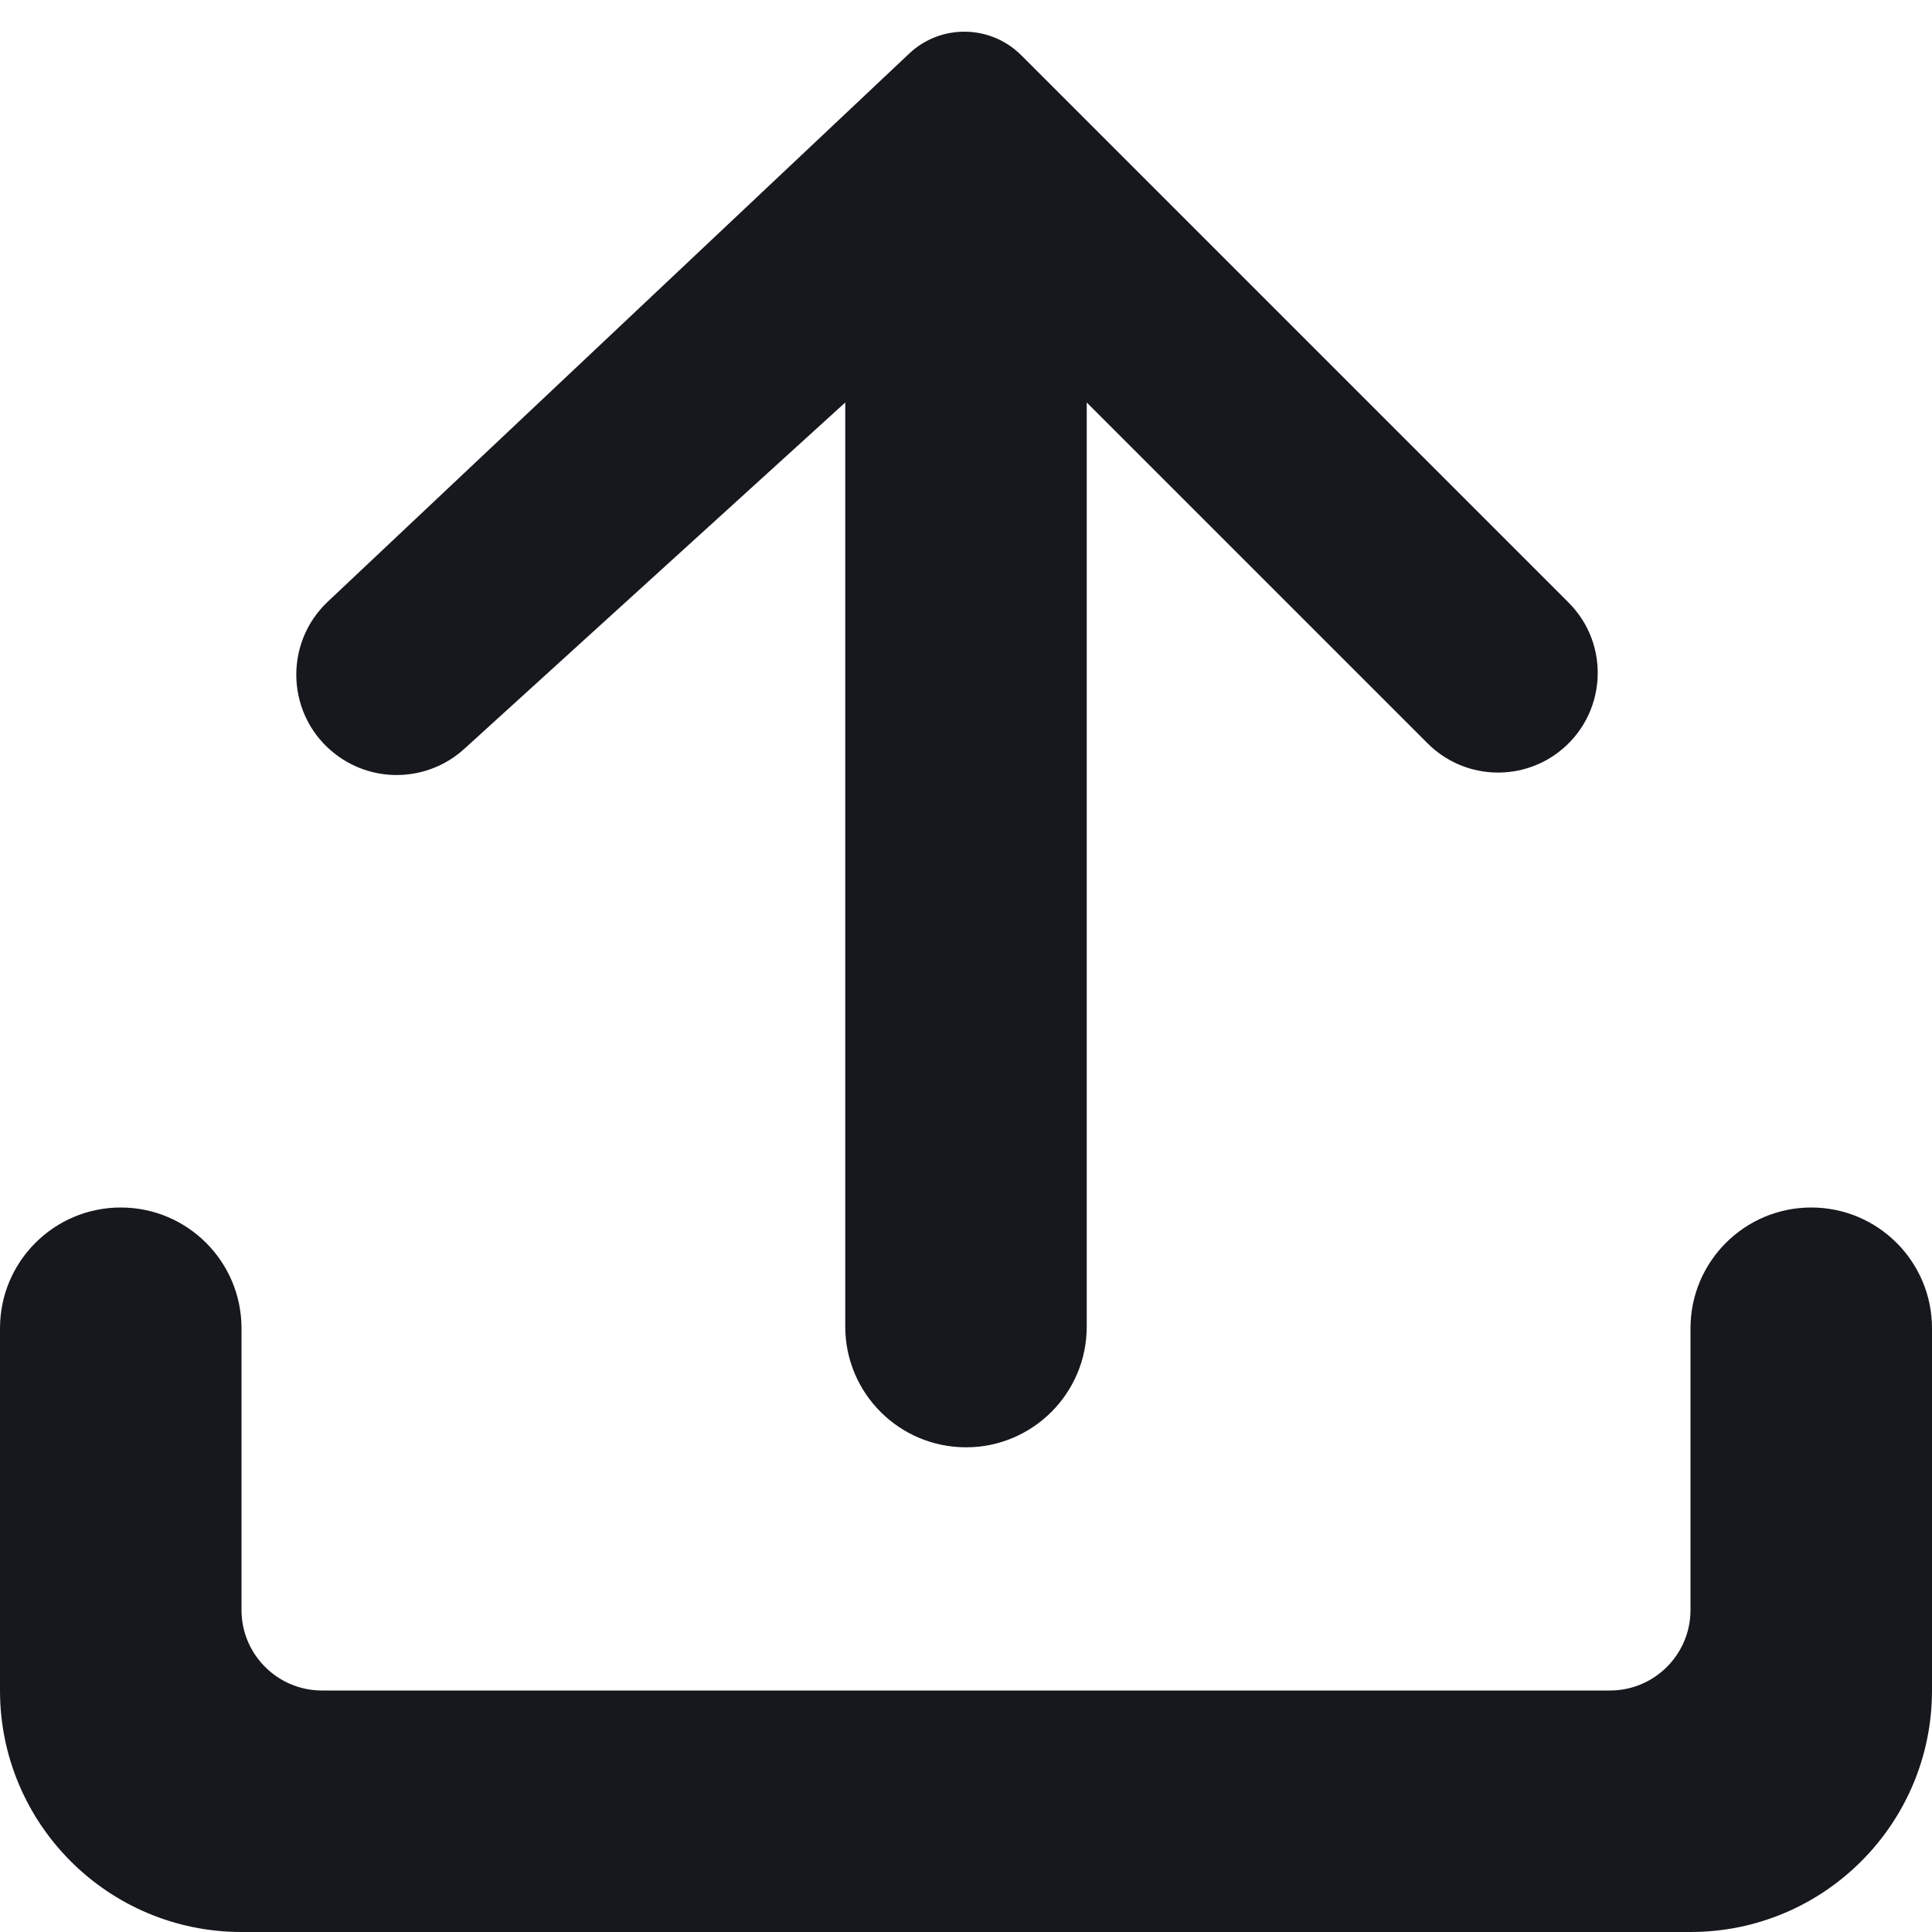
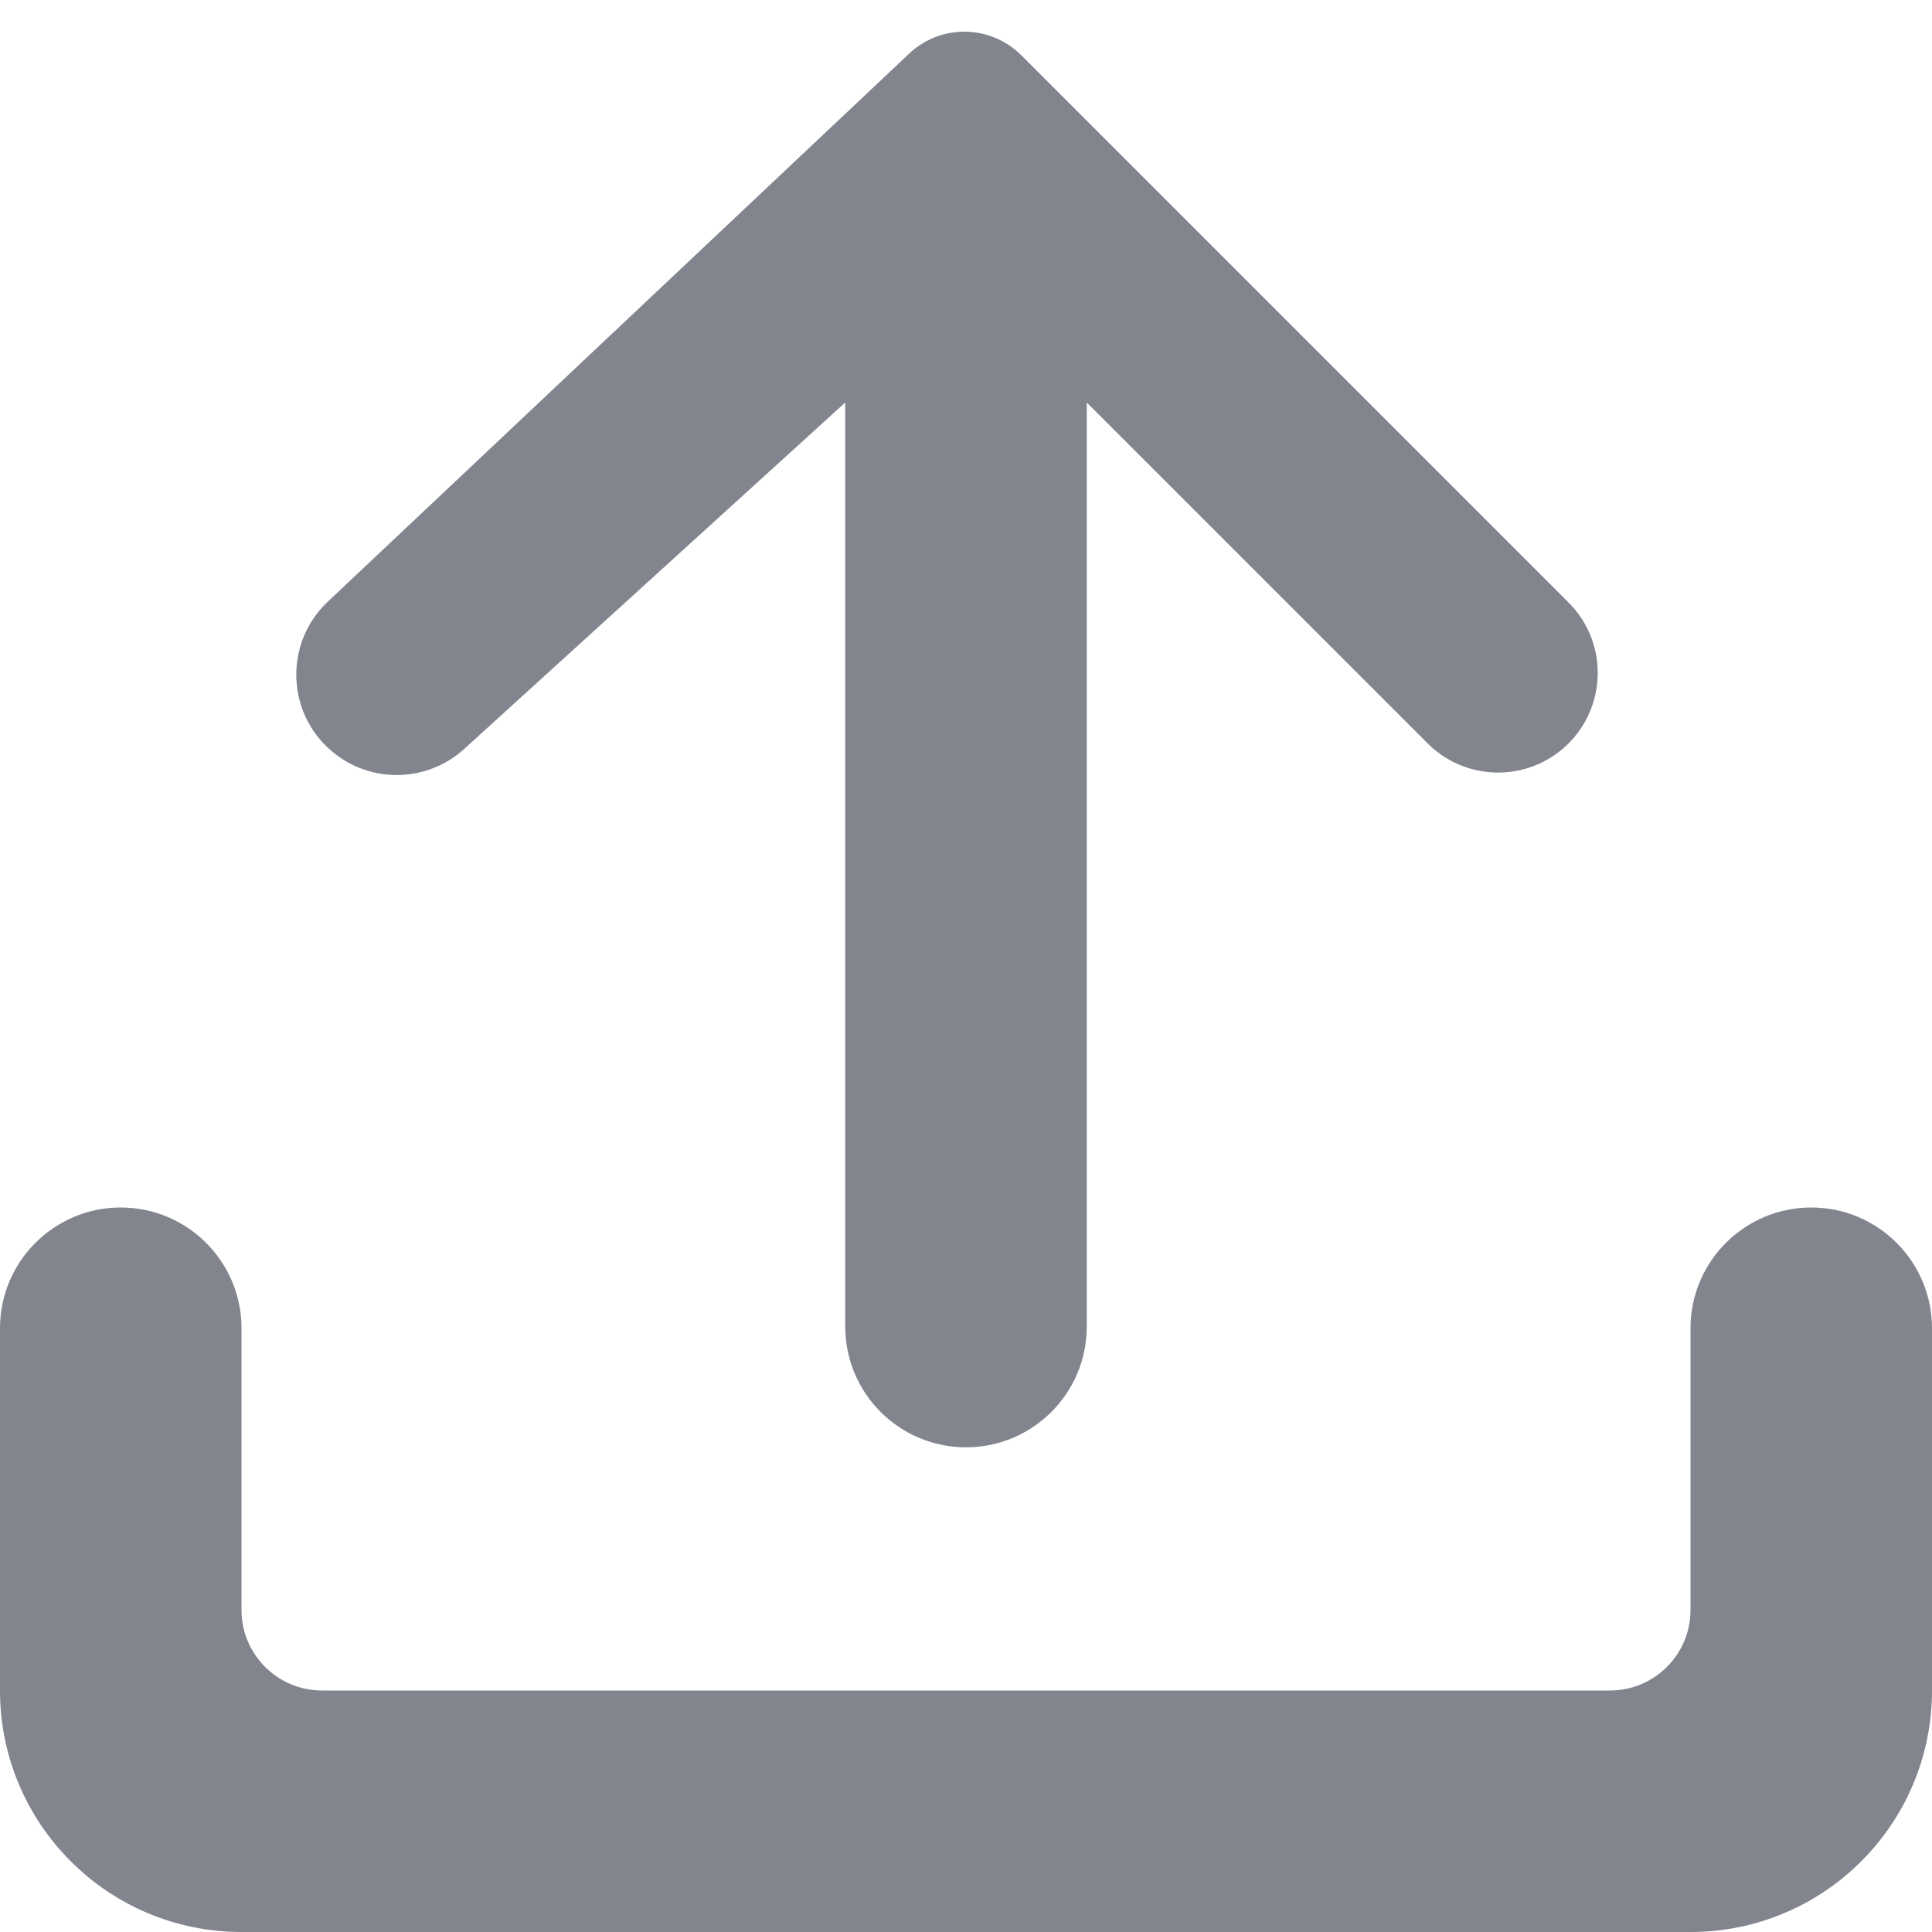
<svg xmlns="http://www.w3.org/2000/svg" width="24" height="24" viewBox="0 0 24 24" fill="none">
-   <path d="M10.5 16.479C10.5 17.308 11.172 17.979 12 17.979C12.828 17.979 13.5 17.308 13.5 16.479V5L17.735 9.235C18.173 9.673 18.868 9.719 19.36 9.344C19.956 8.889 20.015 8.014 19.485 7.485L12.687 0.687C12.304 0.304 11.687 0.295 11.294 0.666L4.072 7.474C3.511 8.003 3.56 8.91 4.175 9.375C4.653 9.737 5.322 9.707 5.766 9.304L10.5 5V16.479Z" fill="#16181D" />
-   <path d="M0 16.5C0 15.672 0.672 15 1.5 15C2.328 15 3 15.672 3 16.5V20C3 20.552 3.448 21 4 21H20C20.552 21 21 20.552 21 20V16.5C21 15.672 21.672 15 22.5 15C23.328 15 24 15.672 24 16.5V21C24 22.657 22.657 24 21 24H3C1.343 24 0 22.657 0 21V16.5Z" fill="#16181D" />
+   <path d="M10.5 16.479C10.5 17.308 11.172 17.979 12 17.979C12.828 17.979 13.5 17.308 13.5 16.479V5L17.735 9.235C18.173 9.673 18.868 9.719 19.36 9.344C19.956 8.889 20.015 8.014 19.485 7.485L12.687 0.687C12.304 0.304 11.687 0.295 11.294 0.666L4.072 7.474C3.511 8.003 3.56 8.91 4.175 9.375C4.653 9.737 5.322 9.707 5.766 9.304L10.5 5V16.479Z" fill="#82848E" />
+   <path d="M0 16.5C0 15.672 0.672 15 1.5 15C2.328 15 3 15.672 3 16.5V20C3 20.552 3.448 21 4 21H20C20.552 21 21 20.552 21 20V16.5C21 15.672 21.672 15 22.5 15C23.328 15 24 15.672 24 16.5V21C24 22.657 22.657 24 21 24H3C1.343 24 0 22.657 0 21V16.5Z" fill="#82848E" />
</svg>
